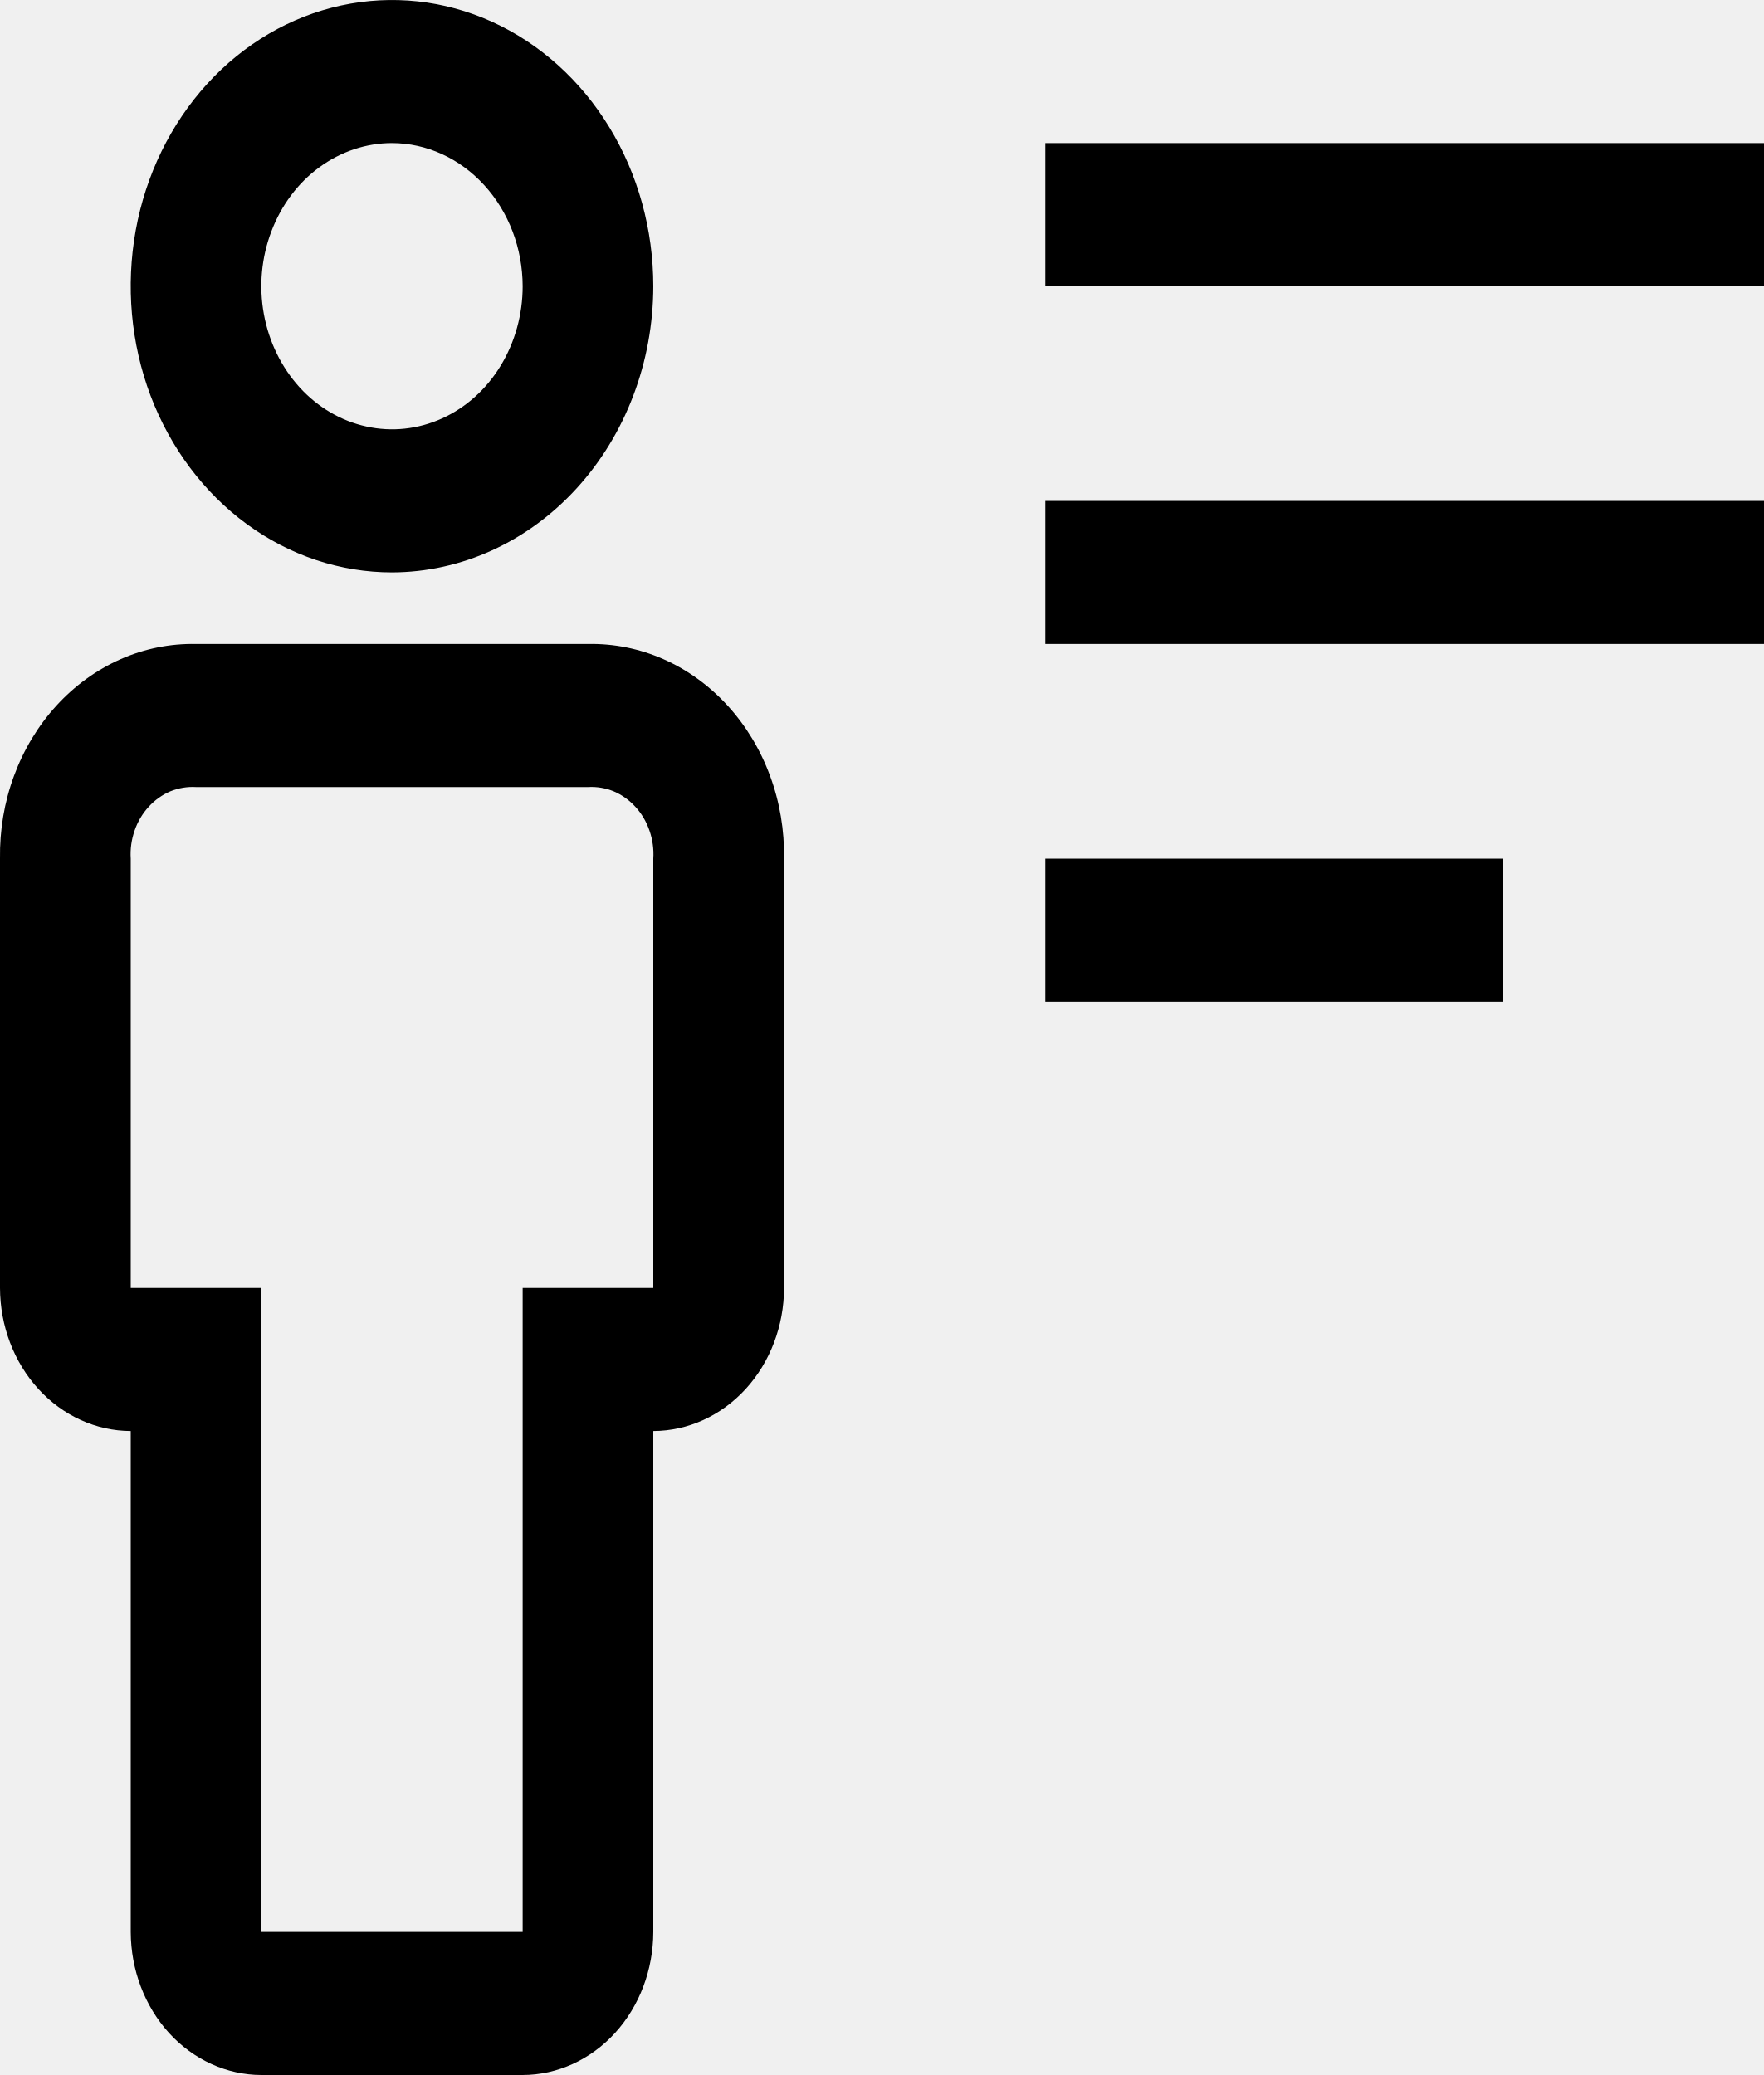
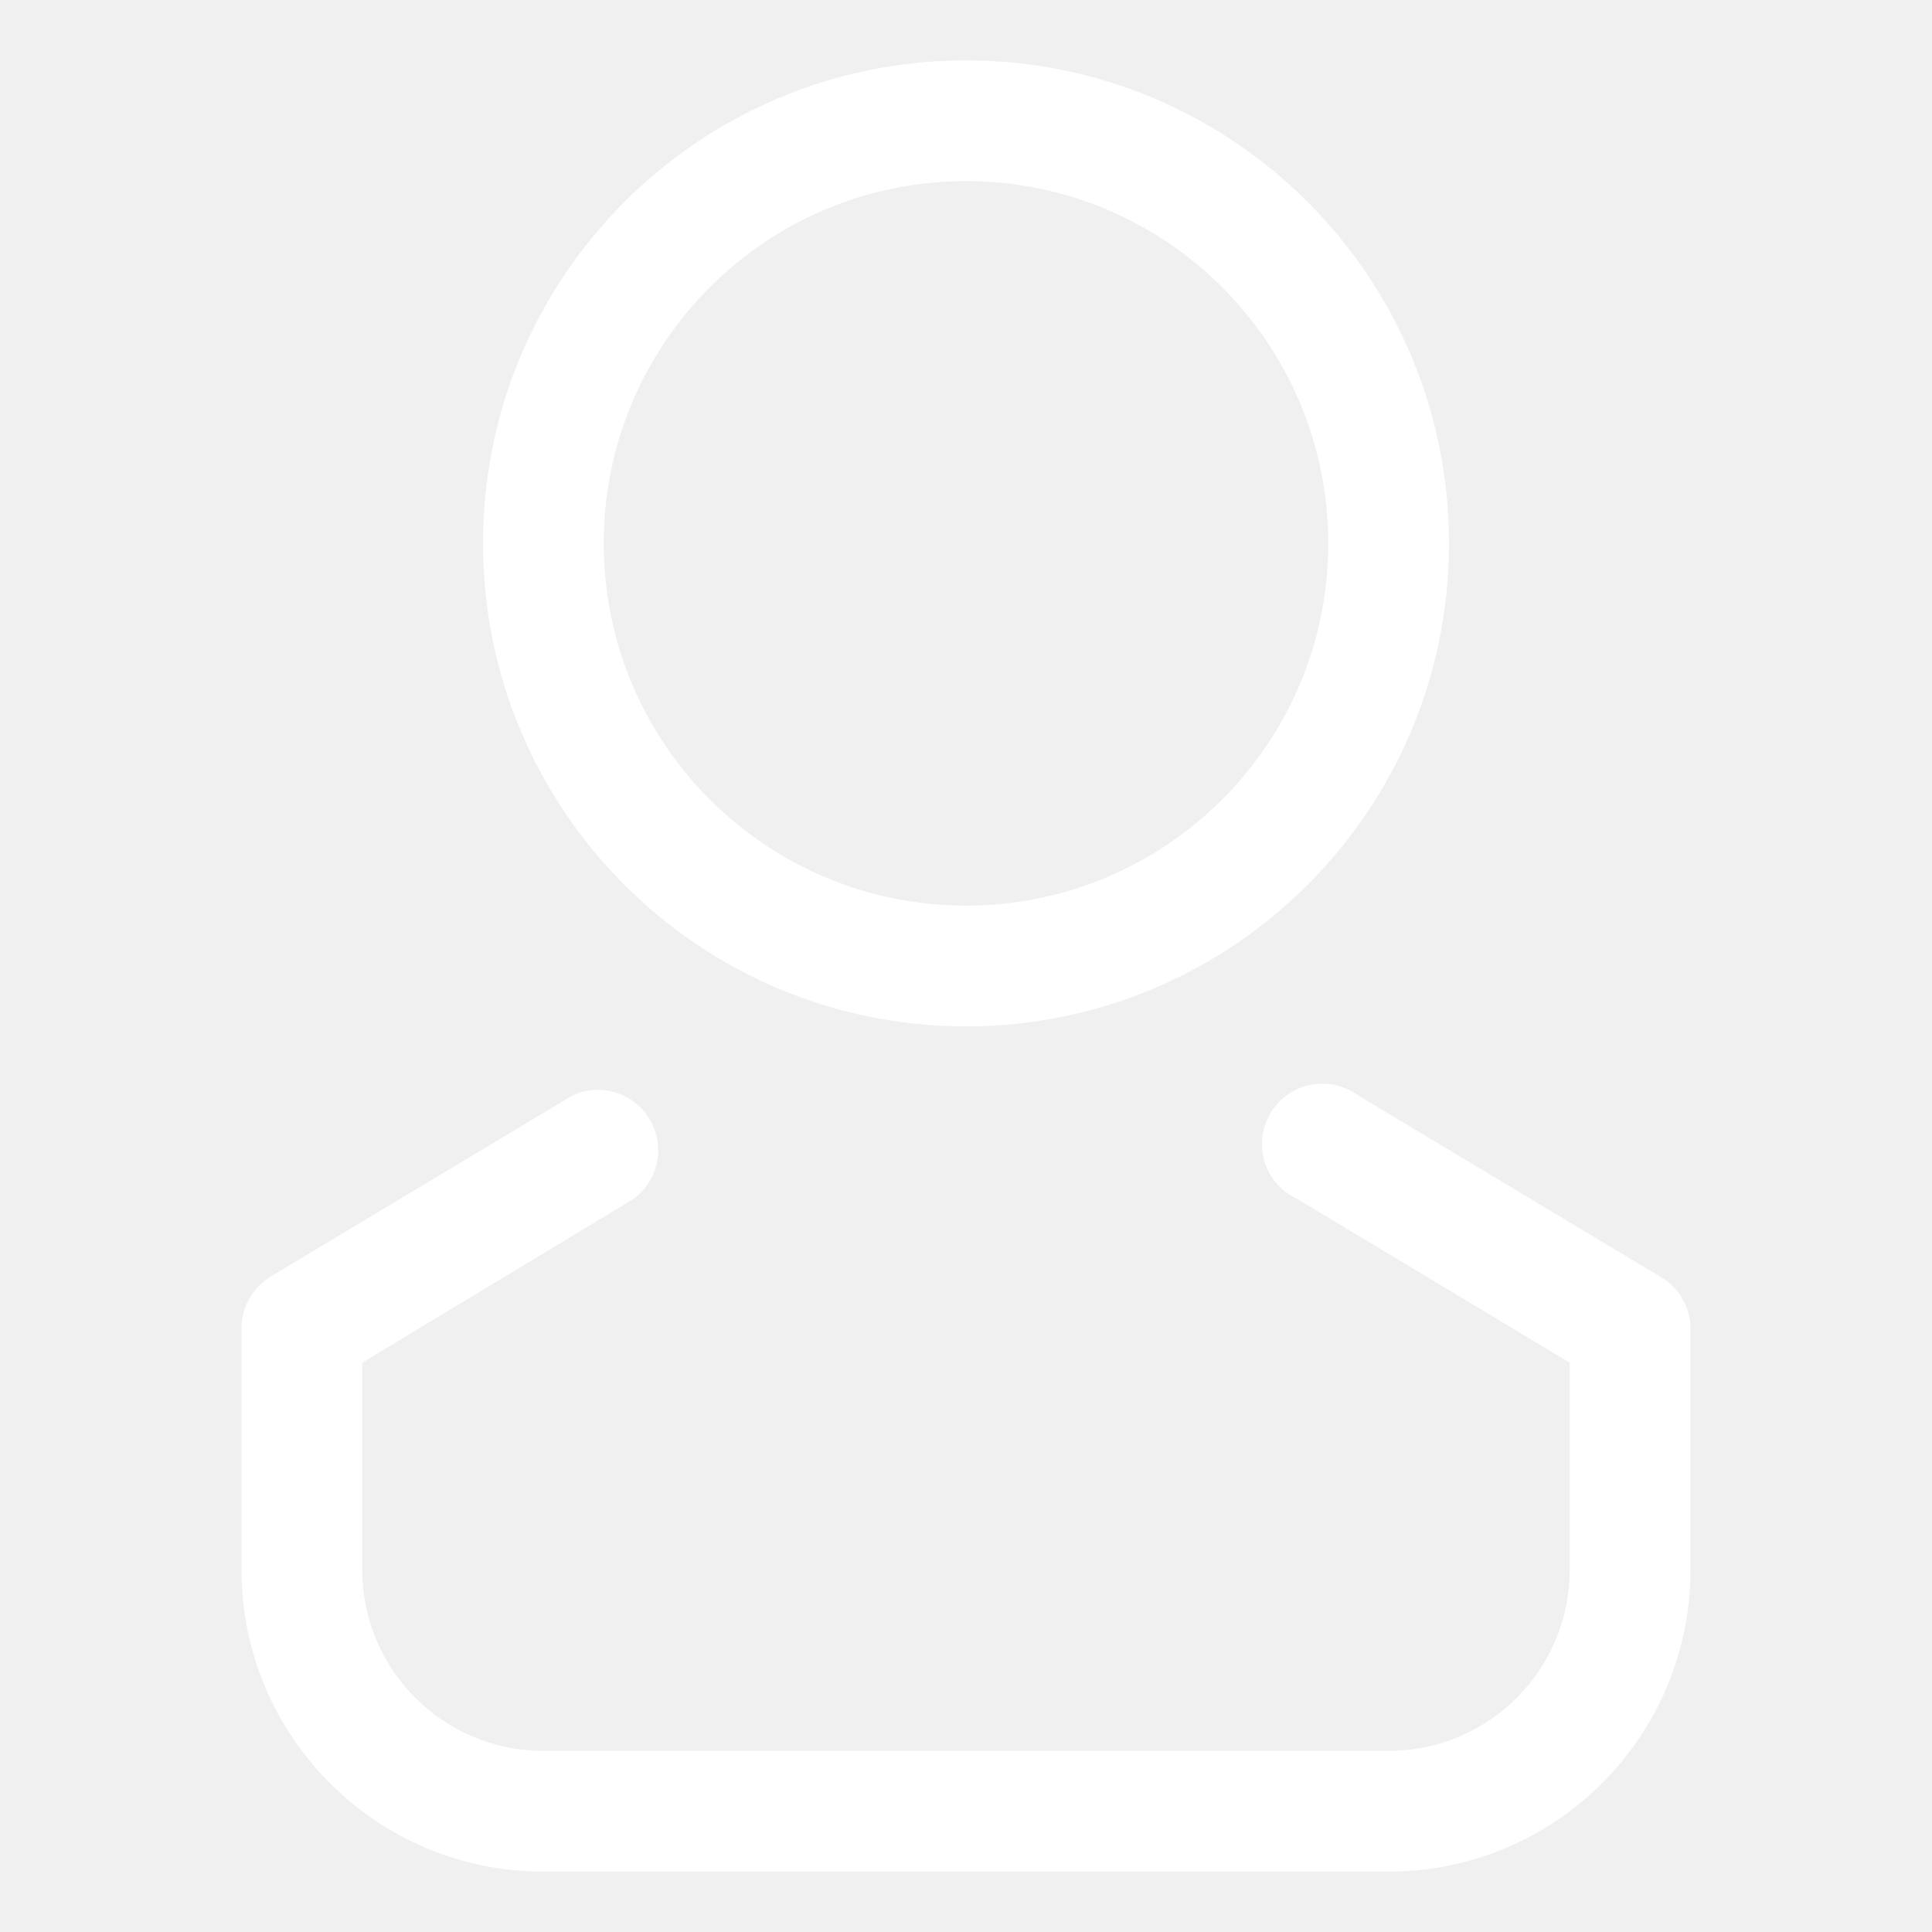
- <svg xmlns="http://www.w3.org/2000/svg" width="17" height="20" viewBox="0 0 17 20">
-   <path d="M10.074 8.276H14.482V9.655H10.074V8.276ZM10.074 4.828H17V6.207H10.074V4.828ZM10.074 1.379H17V2.759H10.074V1.379ZM5.037 20H2.519C2.185 19.999 1.865 19.853 1.629 19.595C1.394 19.336 1.261 18.986 1.26 18.621V13.793C0.926 13.792 0.606 13.646 0.37 13.388C0.134 13.13 0.001 12.779 0 12.414V8.276C-0.004 8.003 0.041 7.731 0.135 7.478C0.228 7.225 0.367 6.995 0.543 6.802C0.72 6.608 0.93 6.456 1.161 6.354C1.392 6.252 1.64 6.202 1.889 6.207H5.667C5.916 6.202 6.164 6.252 6.395 6.354C6.626 6.456 6.836 6.608 7.013 6.802C7.189 6.995 7.328 7.225 7.421 7.478C7.515 7.731 7.56 8.003 7.556 8.276V12.414C7.555 12.779 7.422 13.13 7.186 13.388C6.95 13.646 6.63 13.792 6.296 13.793V18.621C6.295 18.986 6.163 19.336 5.927 19.595C5.691 19.853 5.371 19.999 5.037 20ZM1.889 7.586C1.805 7.581 1.721 7.595 1.642 7.627C1.564 7.66 1.492 7.711 1.433 7.776C1.373 7.841 1.327 7.919 1.297 8.006C1.267 8.092 1.254 8.184 1.26 8.276V12.414H2.519V18.621H5.037V12.414H6.296V8.276C6.302 8.184 6.289 8.092 6.259 8.006C6.229 7.919 6.183 7.841 6.123 7.776C6.064 7.711 5.992 7.66 5.914 7.627C5.835 7.595 5.751 7.581 5.667 7.586H1.889ZM3.778 5.517C3.28 5.517 2.793 5.355 2.379 5.052C1.965 4.749 1.642 4.318 1.451 3.814C1.261 3.31 1.211 2.756 1.308 2.22C1.405 1.685 1.645 1.194 1.997 0.808C2.349 0.422 2.798 0.159 3.287 0.053C3.775 -0.053 4.282 0.001 4.742 0.21C5.202 0.419 5.595 0.772 5.872 1.226C6.149 1.68 6.296 2.213 6.296 2.759C6.295 3.49 6.029 4.19 5.557 4.707C5.085 5.224 4.445 5.515 3.778 5.517ZM3.778 1.379C3.529 1.379 3.286 1.46 3.078 1.612C2.871 1.763 2.71 1.979 2.615 2.231C2.519 2.483 2.494 2.76 2.543 3.028C2.592 3.295 2.712 3.541 2.888 3.734C3.064 3.927 3.288 4.058 3.532 4.111C3.777 4.165 4.03 4.137 4.26 4.033C4.49 3.929 4.687 3.752 4.825 3.525C4.963 3.298 5.037 3.031 5.037 2.759C5.036 2.393 4.903 2.043 4.667 1.785C4.431 1.526 4.112 1.38 3.778 1.379Z" />
+ <svg xmlns="http://www.w3.org/2000/svg" heith="24" width="24" viewBox="0 0 32 32">
+   <g data-name="Layer 19">
+     <path d="M16 17a8 8 0 1 1 8-8 8 8 0 0 1-8 8Zm0-14a6 6 0 1 0 6 6 6 6 0 0 0-6-6ZM23 31H9a5 5 0 0 1-5-5v-4a1 1 0 0 1 .49-.86l5-3a1 1 0 0 1 1 1.72L6 22.57V26a3 3 0 0 0 3 3h14a3 3 0 0 0 3-3v-3.43l-4.51-2.71a1 1 0 1 1 1-1.72l5 3A1 1 0 0 1 28 22v4a5 5 0 0 1-5 5Z" fill="#ffffff" class="fill-101820" />
+   </g>
</svg>
